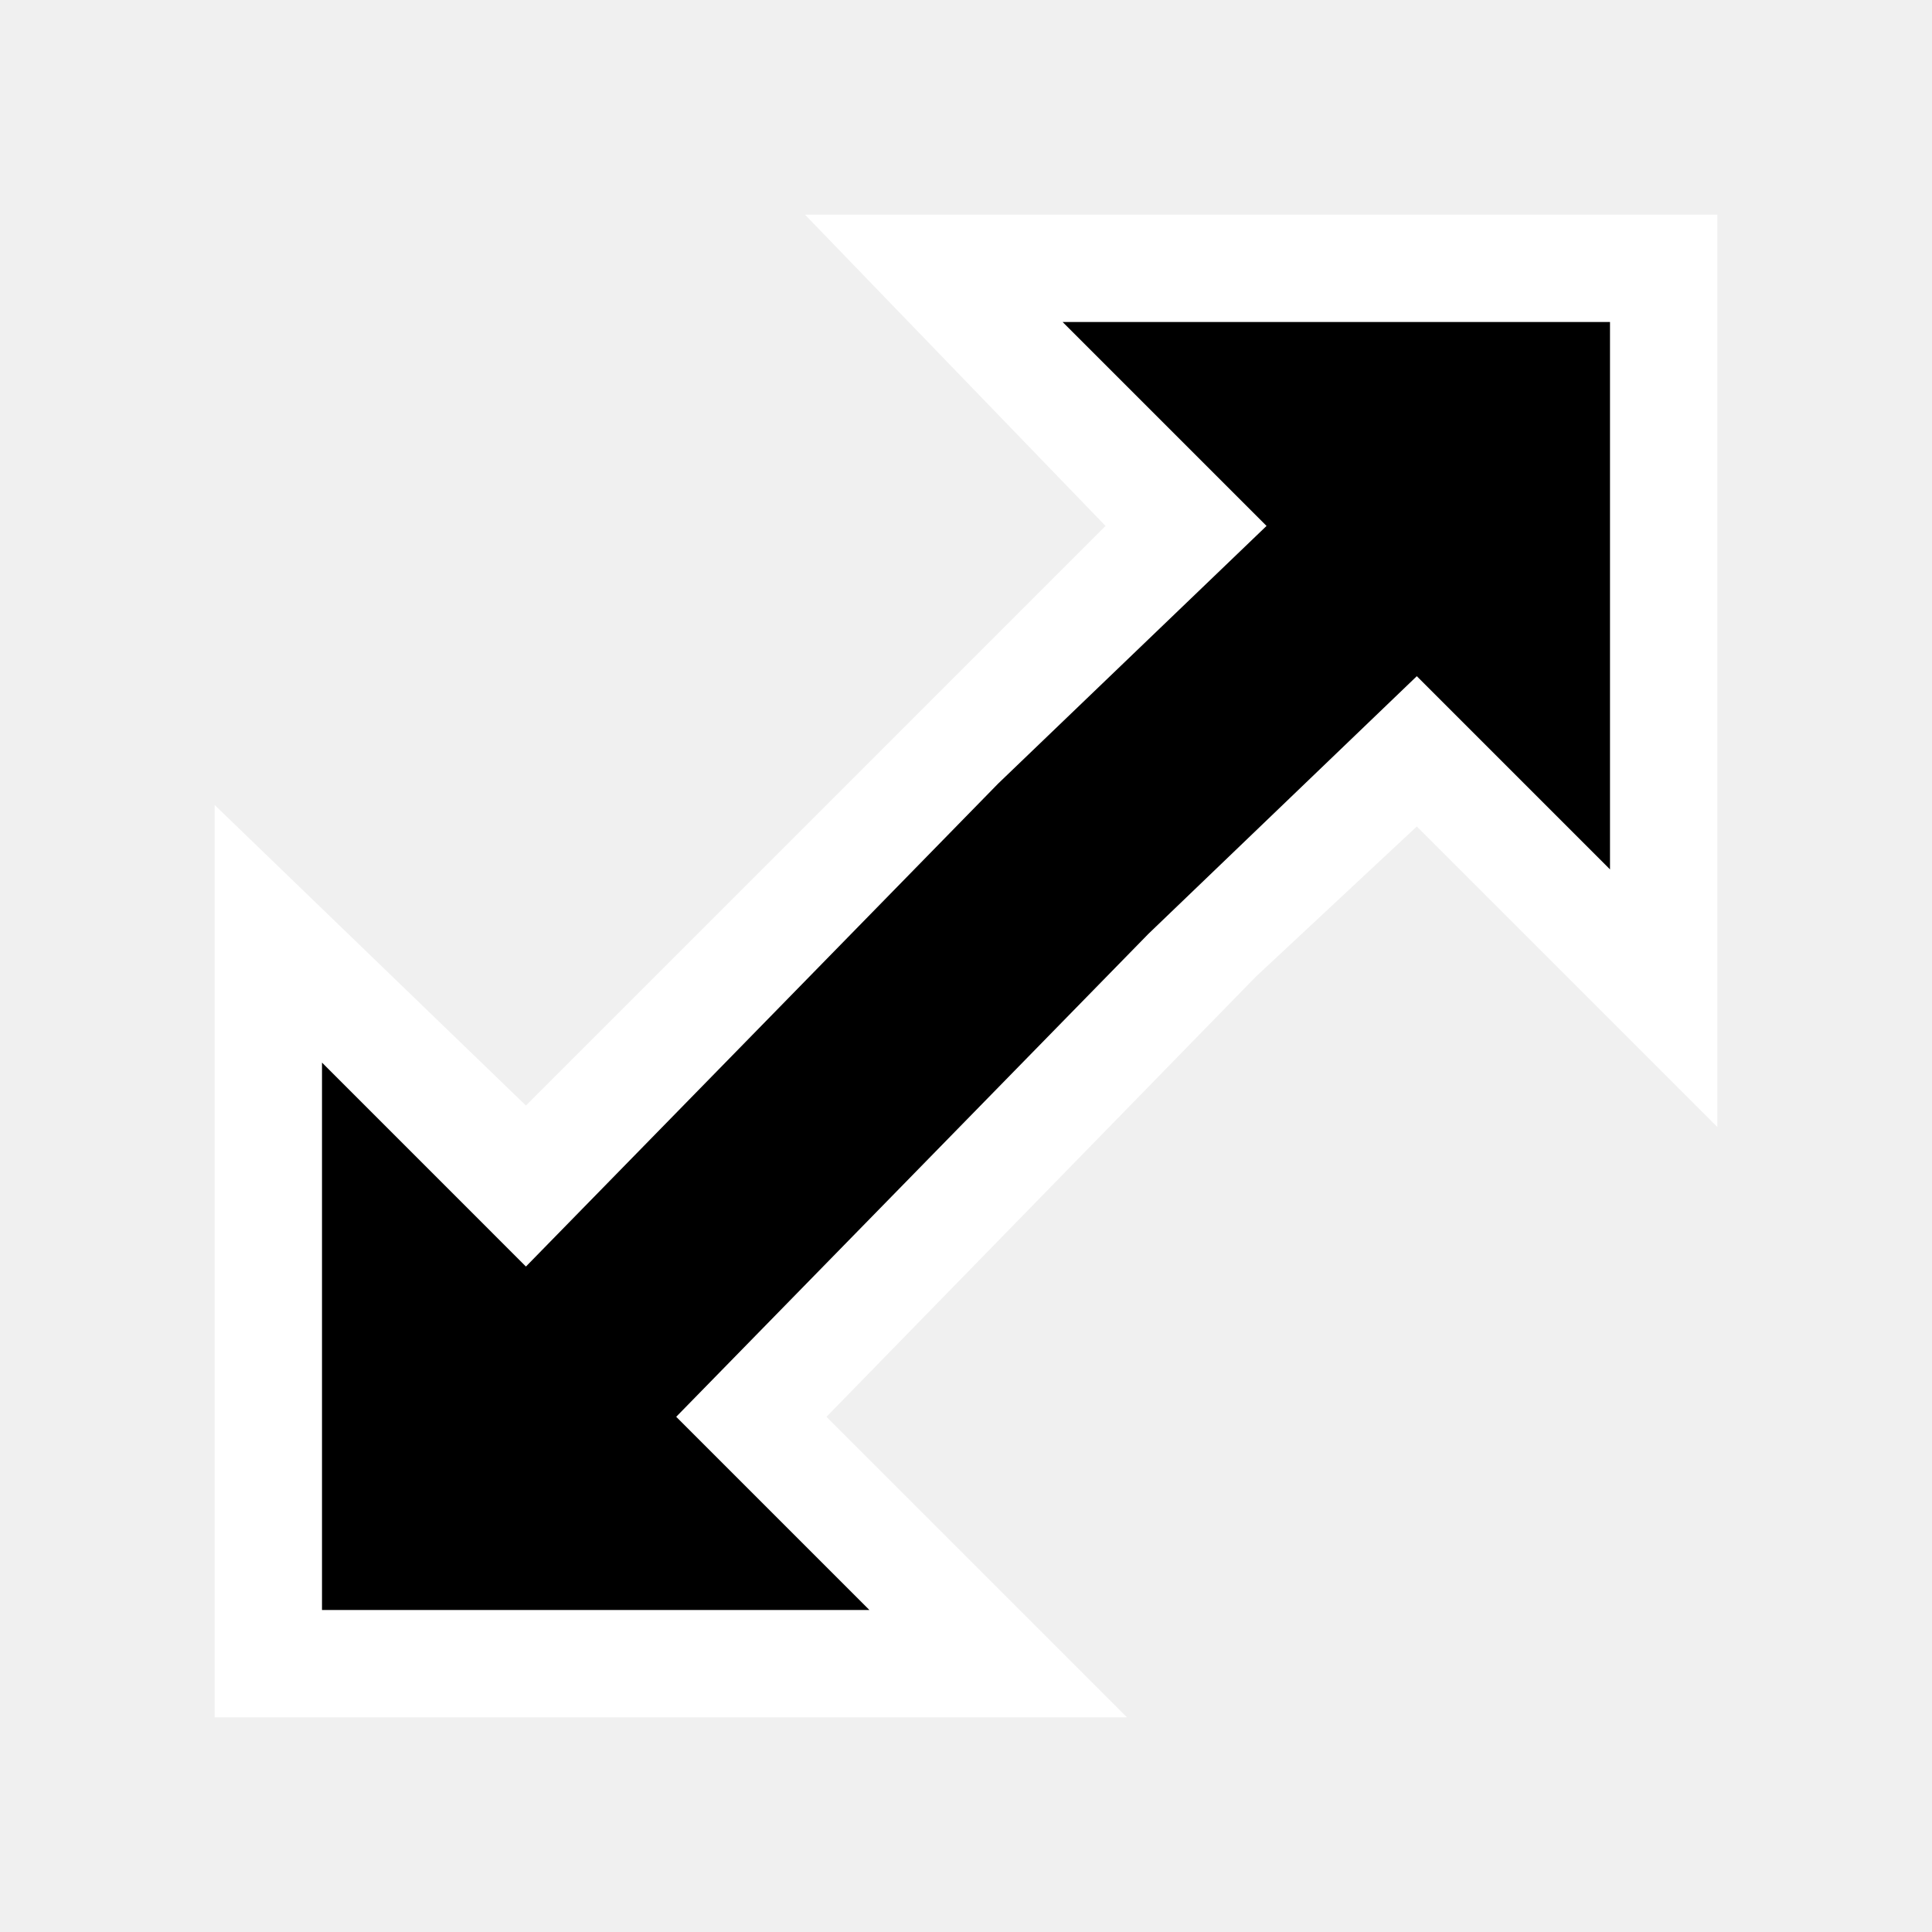
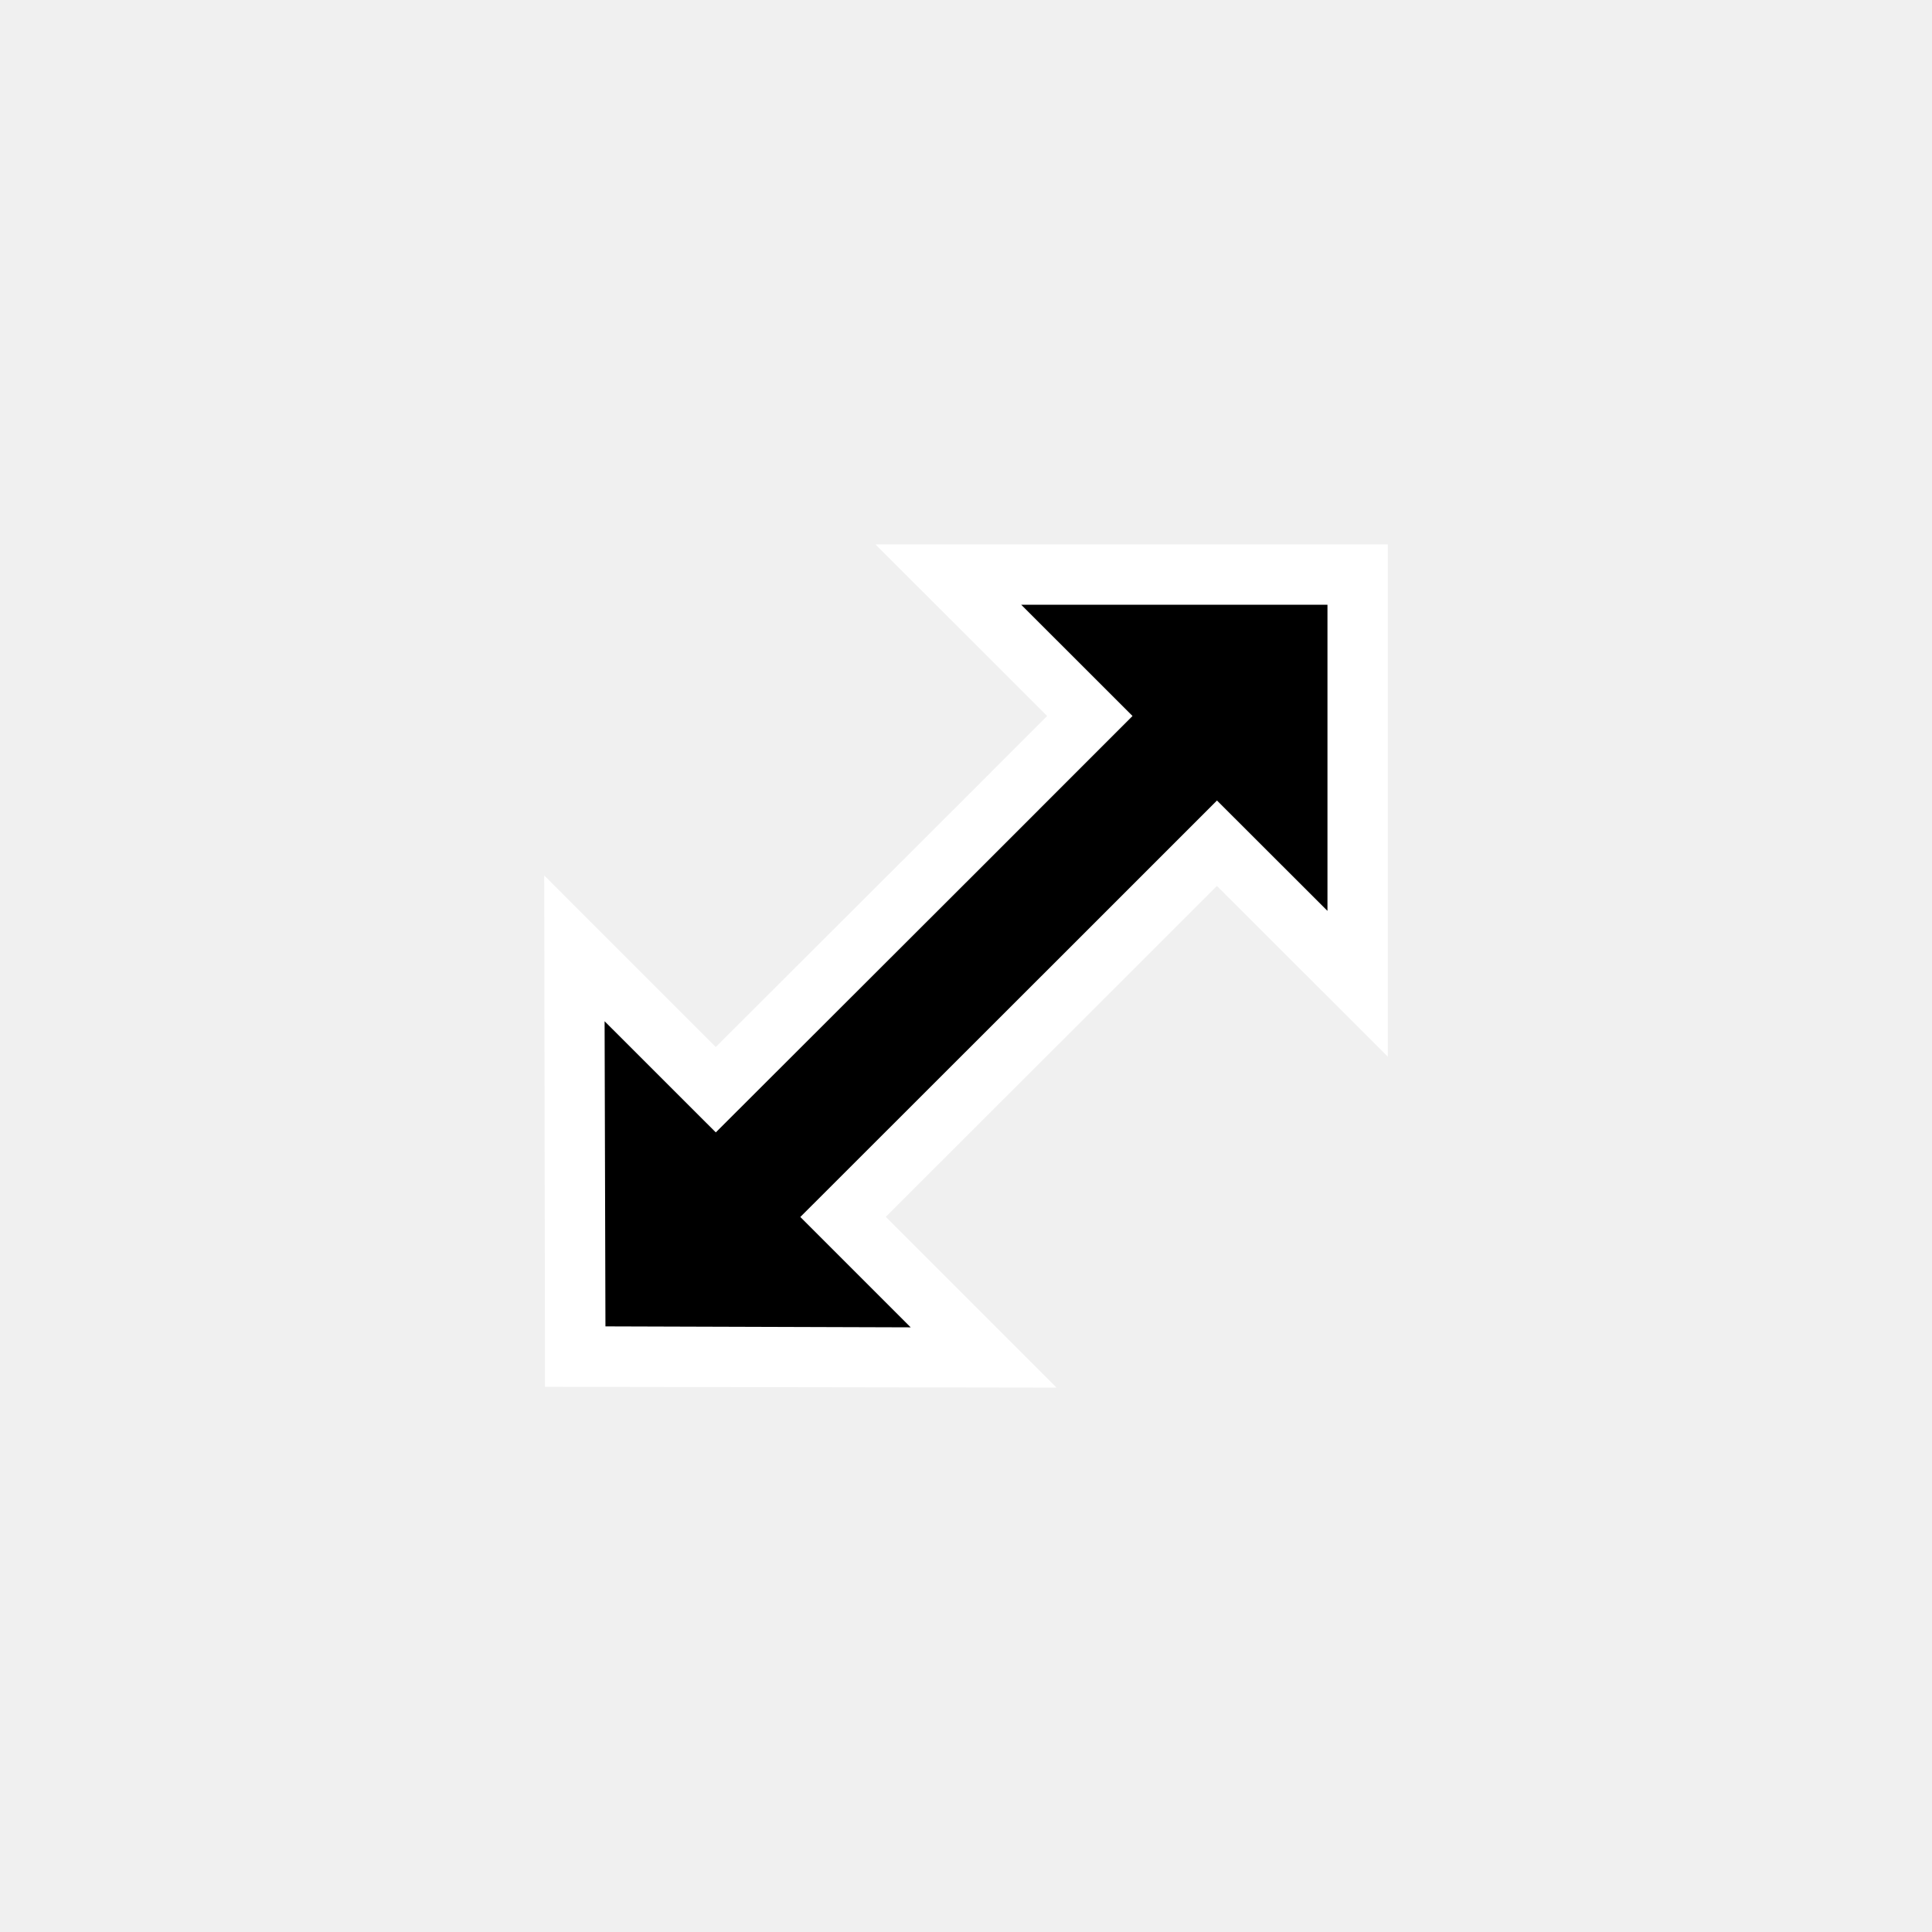
- <svg xmlns="http://www.w3.org/2000/svg" version="1.1" id="Layer_1" x="0px" y="0px" viewBox="0 0 18 18" enable-background="new 0 0 18 18" xml:space="preserve">
-   <polygon fill="#FFFFFF" points="11.7,9.1 7.7,13.2 10.5,16 2,16 2,7.5 4.9,10.3 8.9,6.3 10.3,4.9 7.5,2 16,2 16,10.5 13.2,7.7 " />
-   <polygon points="10.7,8.7 6.3,13.2 8.1,15 3,15 3,9.9 4.9,11.8 9.3,7.3 11.8,4.9 9.9,3 15,3 15,8.1 13.2,6.3 " />
+ <svg xmlns="http://www.w3.org/2000/svg" height="32" viewBox="0 0 32 32" width="32">
+   <g fill="none" transform="translate(9 9)">
+     <path d="m9.743 7.087-4.072 4.068 2.829 2.828-8.473-.013-.013-8.47 2.841 2.842 4.075-4.068 1.414-1.415-2.844-2.842h8.486v8.484l-2.83-2.827z" fill="#fff" />
+     <path d="m8.683 6.733-4.427 4.424 1.828 1.828-5.056-.016-.014-5.054 1.842 1.841 4.428-4.422 2.474-2.475-1.844-1.843h5.073v5.071l-1.83-1.828z" fill="#000" />
+   </g>
</svg>
